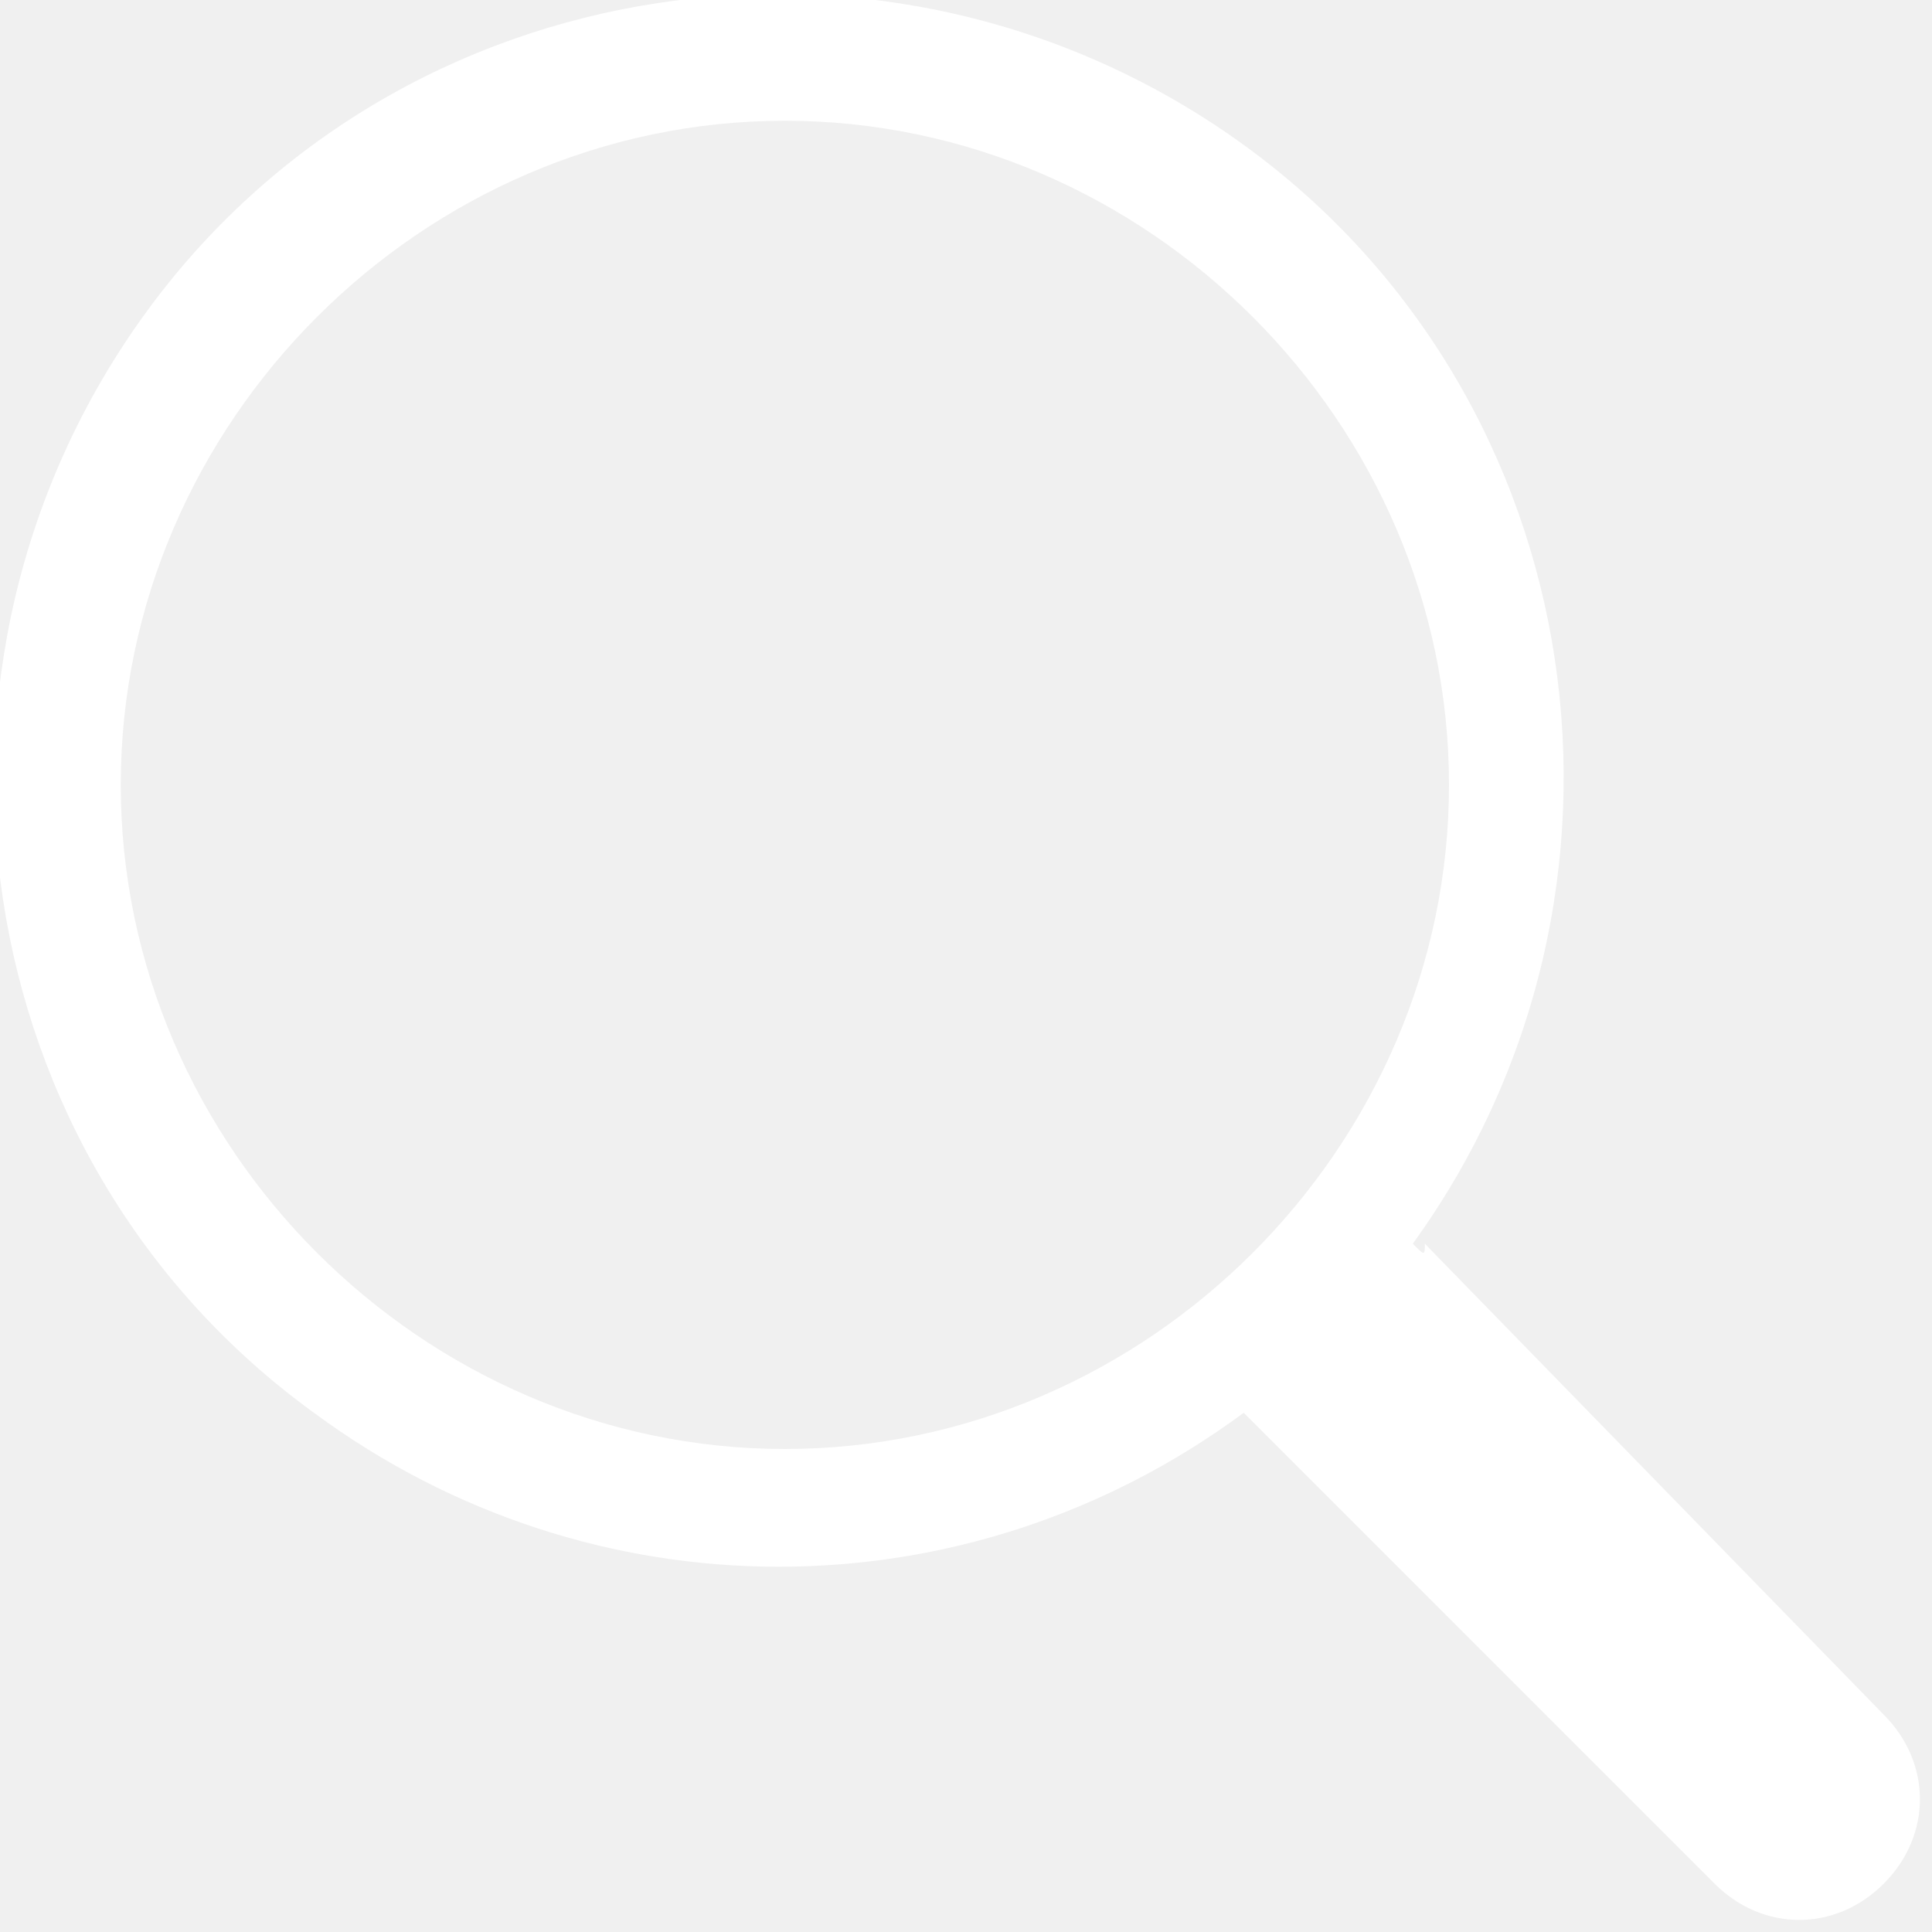
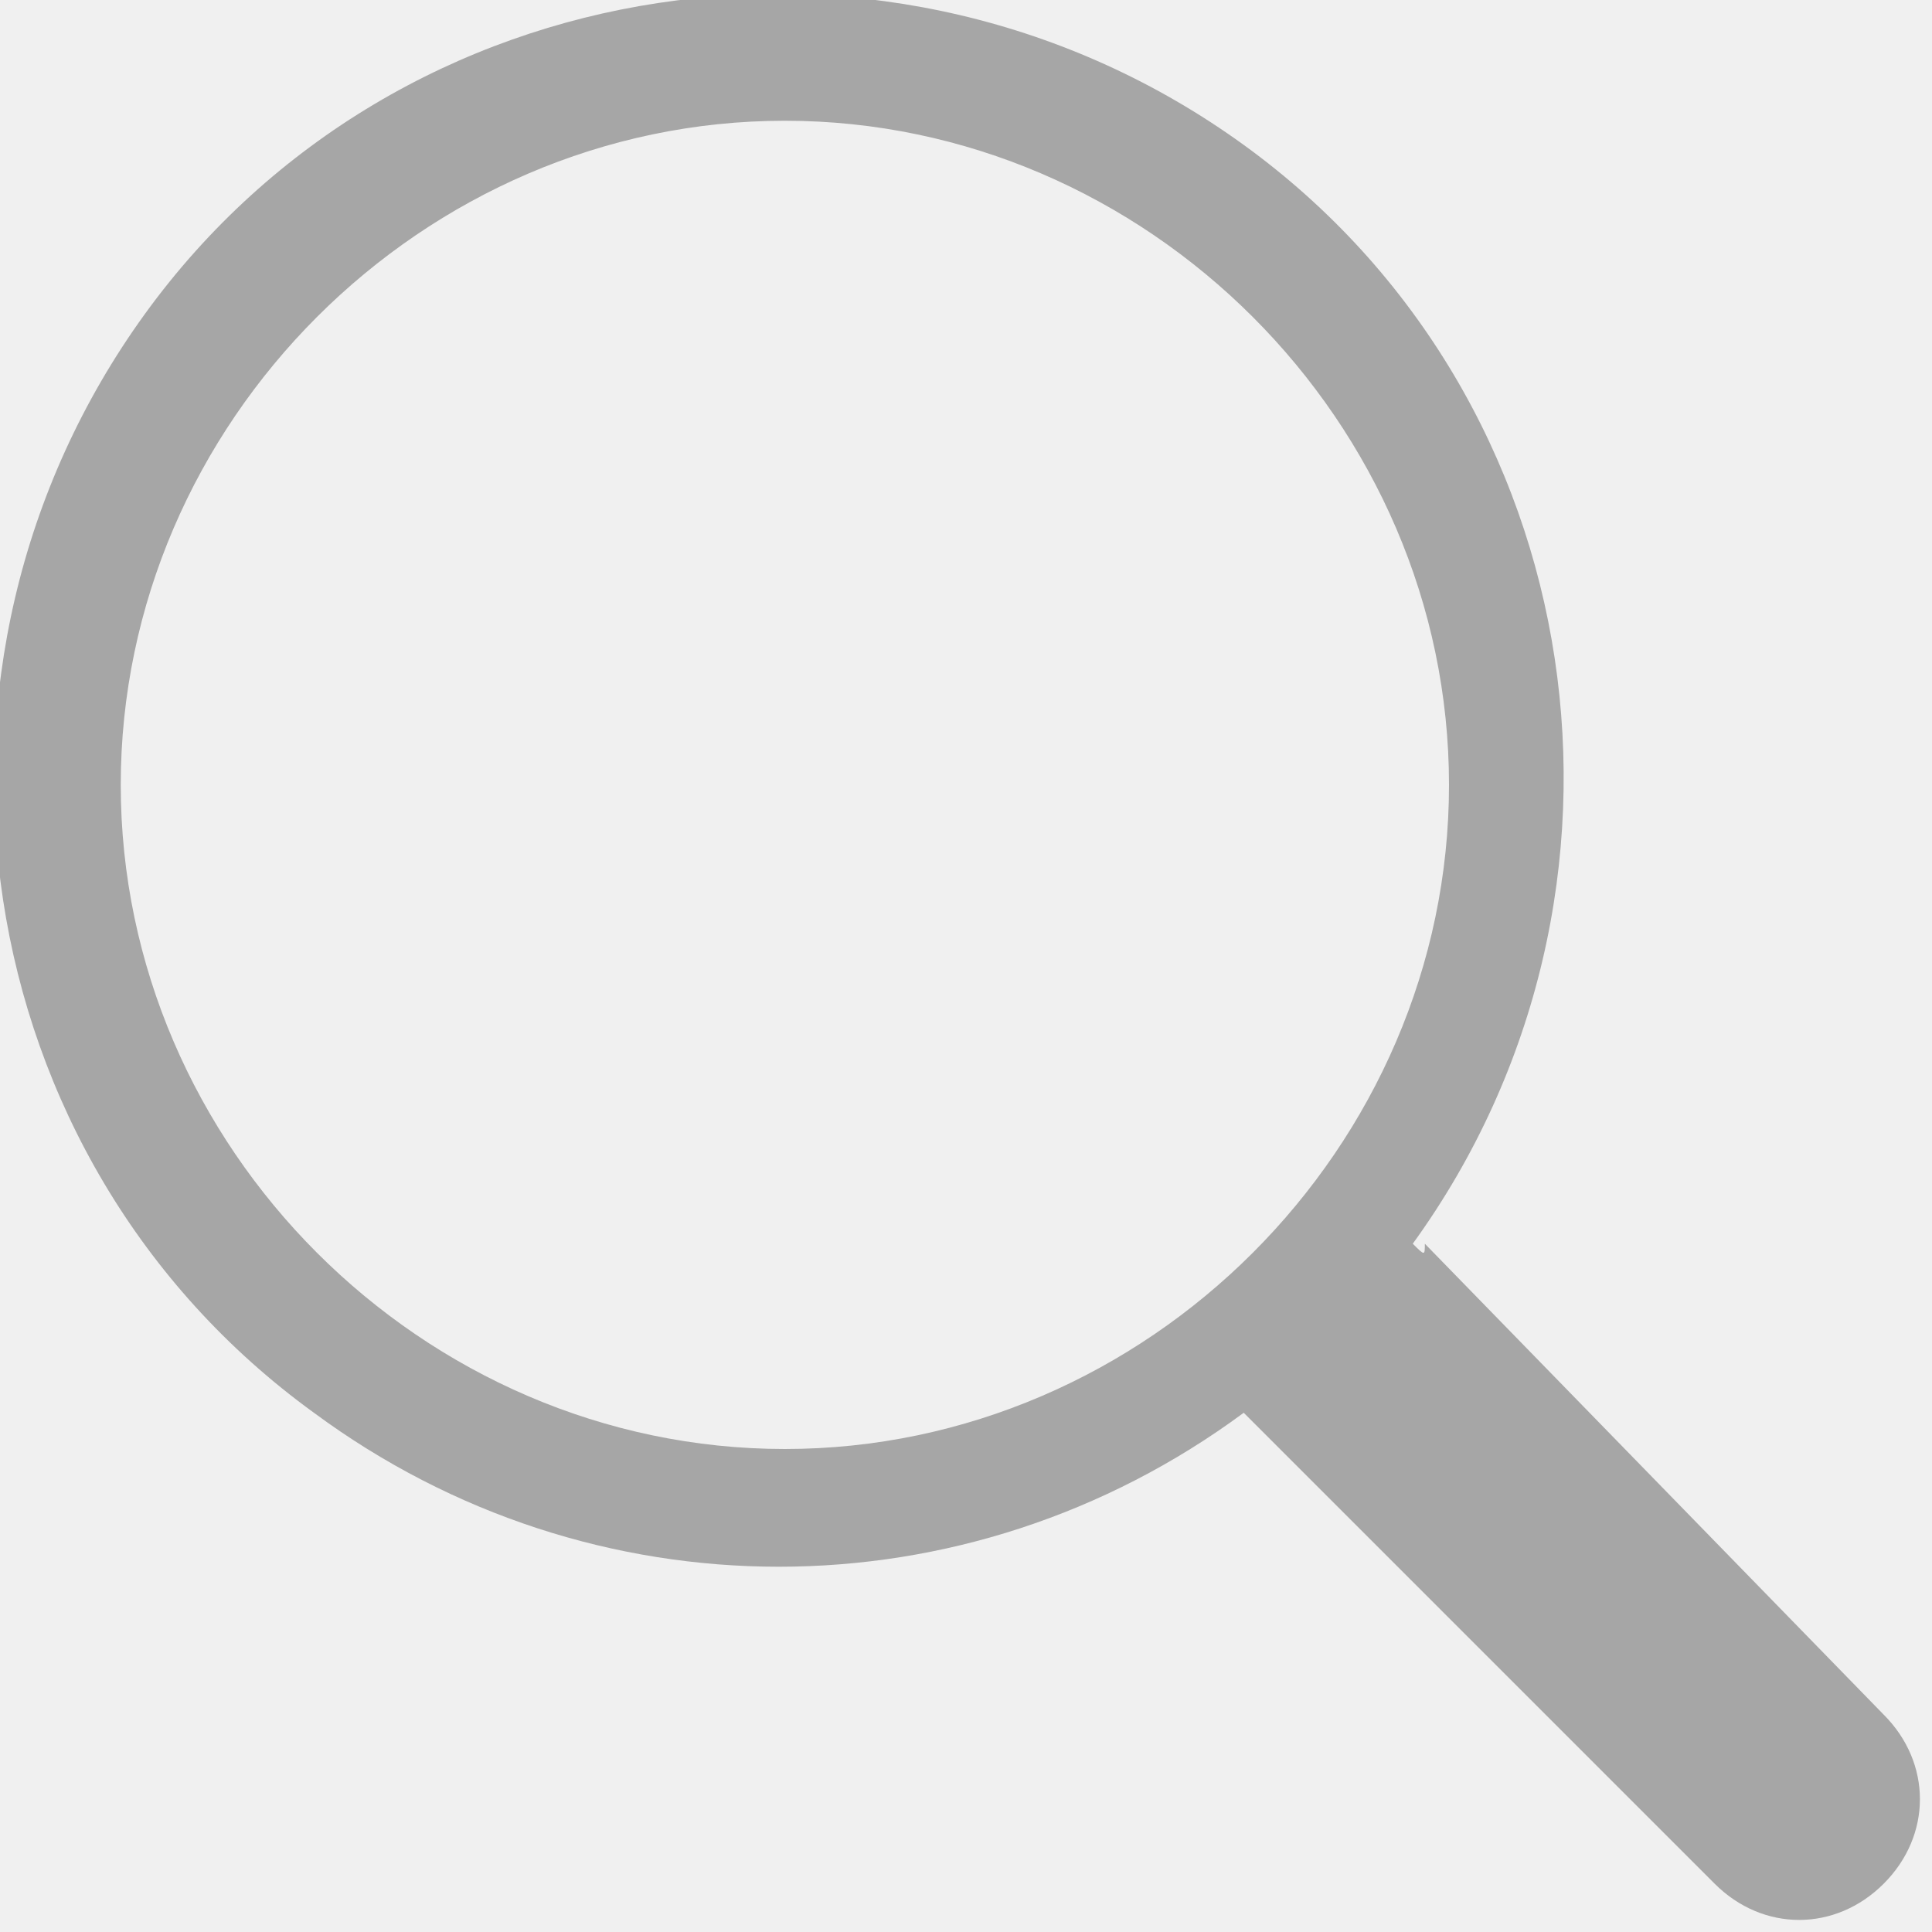
<svg xmlns="http://www.w3.org/2000/svg" version="1.1" id="Capa_1" x="0px" y="0px" viewBox="0 0 16 16" style="enable-background:new 0 0 16 16;" xml:space="preserve">
  <style type="text/css">
- 	.st0{fill:#FFFFFF;}
+ 	.st0{fill:#A6A6A6;}
</style>
  <path class="st0" d="M11.7,10.3c2.1-2.9,1.5-7-1.4-9.1s-7-1.5-9.1,1.4s-1.5,7,1.4,9.1c2.3,1.7,5.4,1.7,7.7,0h0c0,0,0.1,0.1,0.1,0.1  l3.8,3.8c0.4,0.4,1,0.4,1.4,0c0.4-0.4,0.4-1,0-1.4l-3.8-3.9C11.8,10.4,11.8,10.4,11.7,10.3L11.7,10.3z M12,6.5c0,3-2.5,5.5-5.5,5.5  S1,9.5,1,6.5S3.5,1,6.5,1S12,3.5,12,6.5z" />
</svg>
